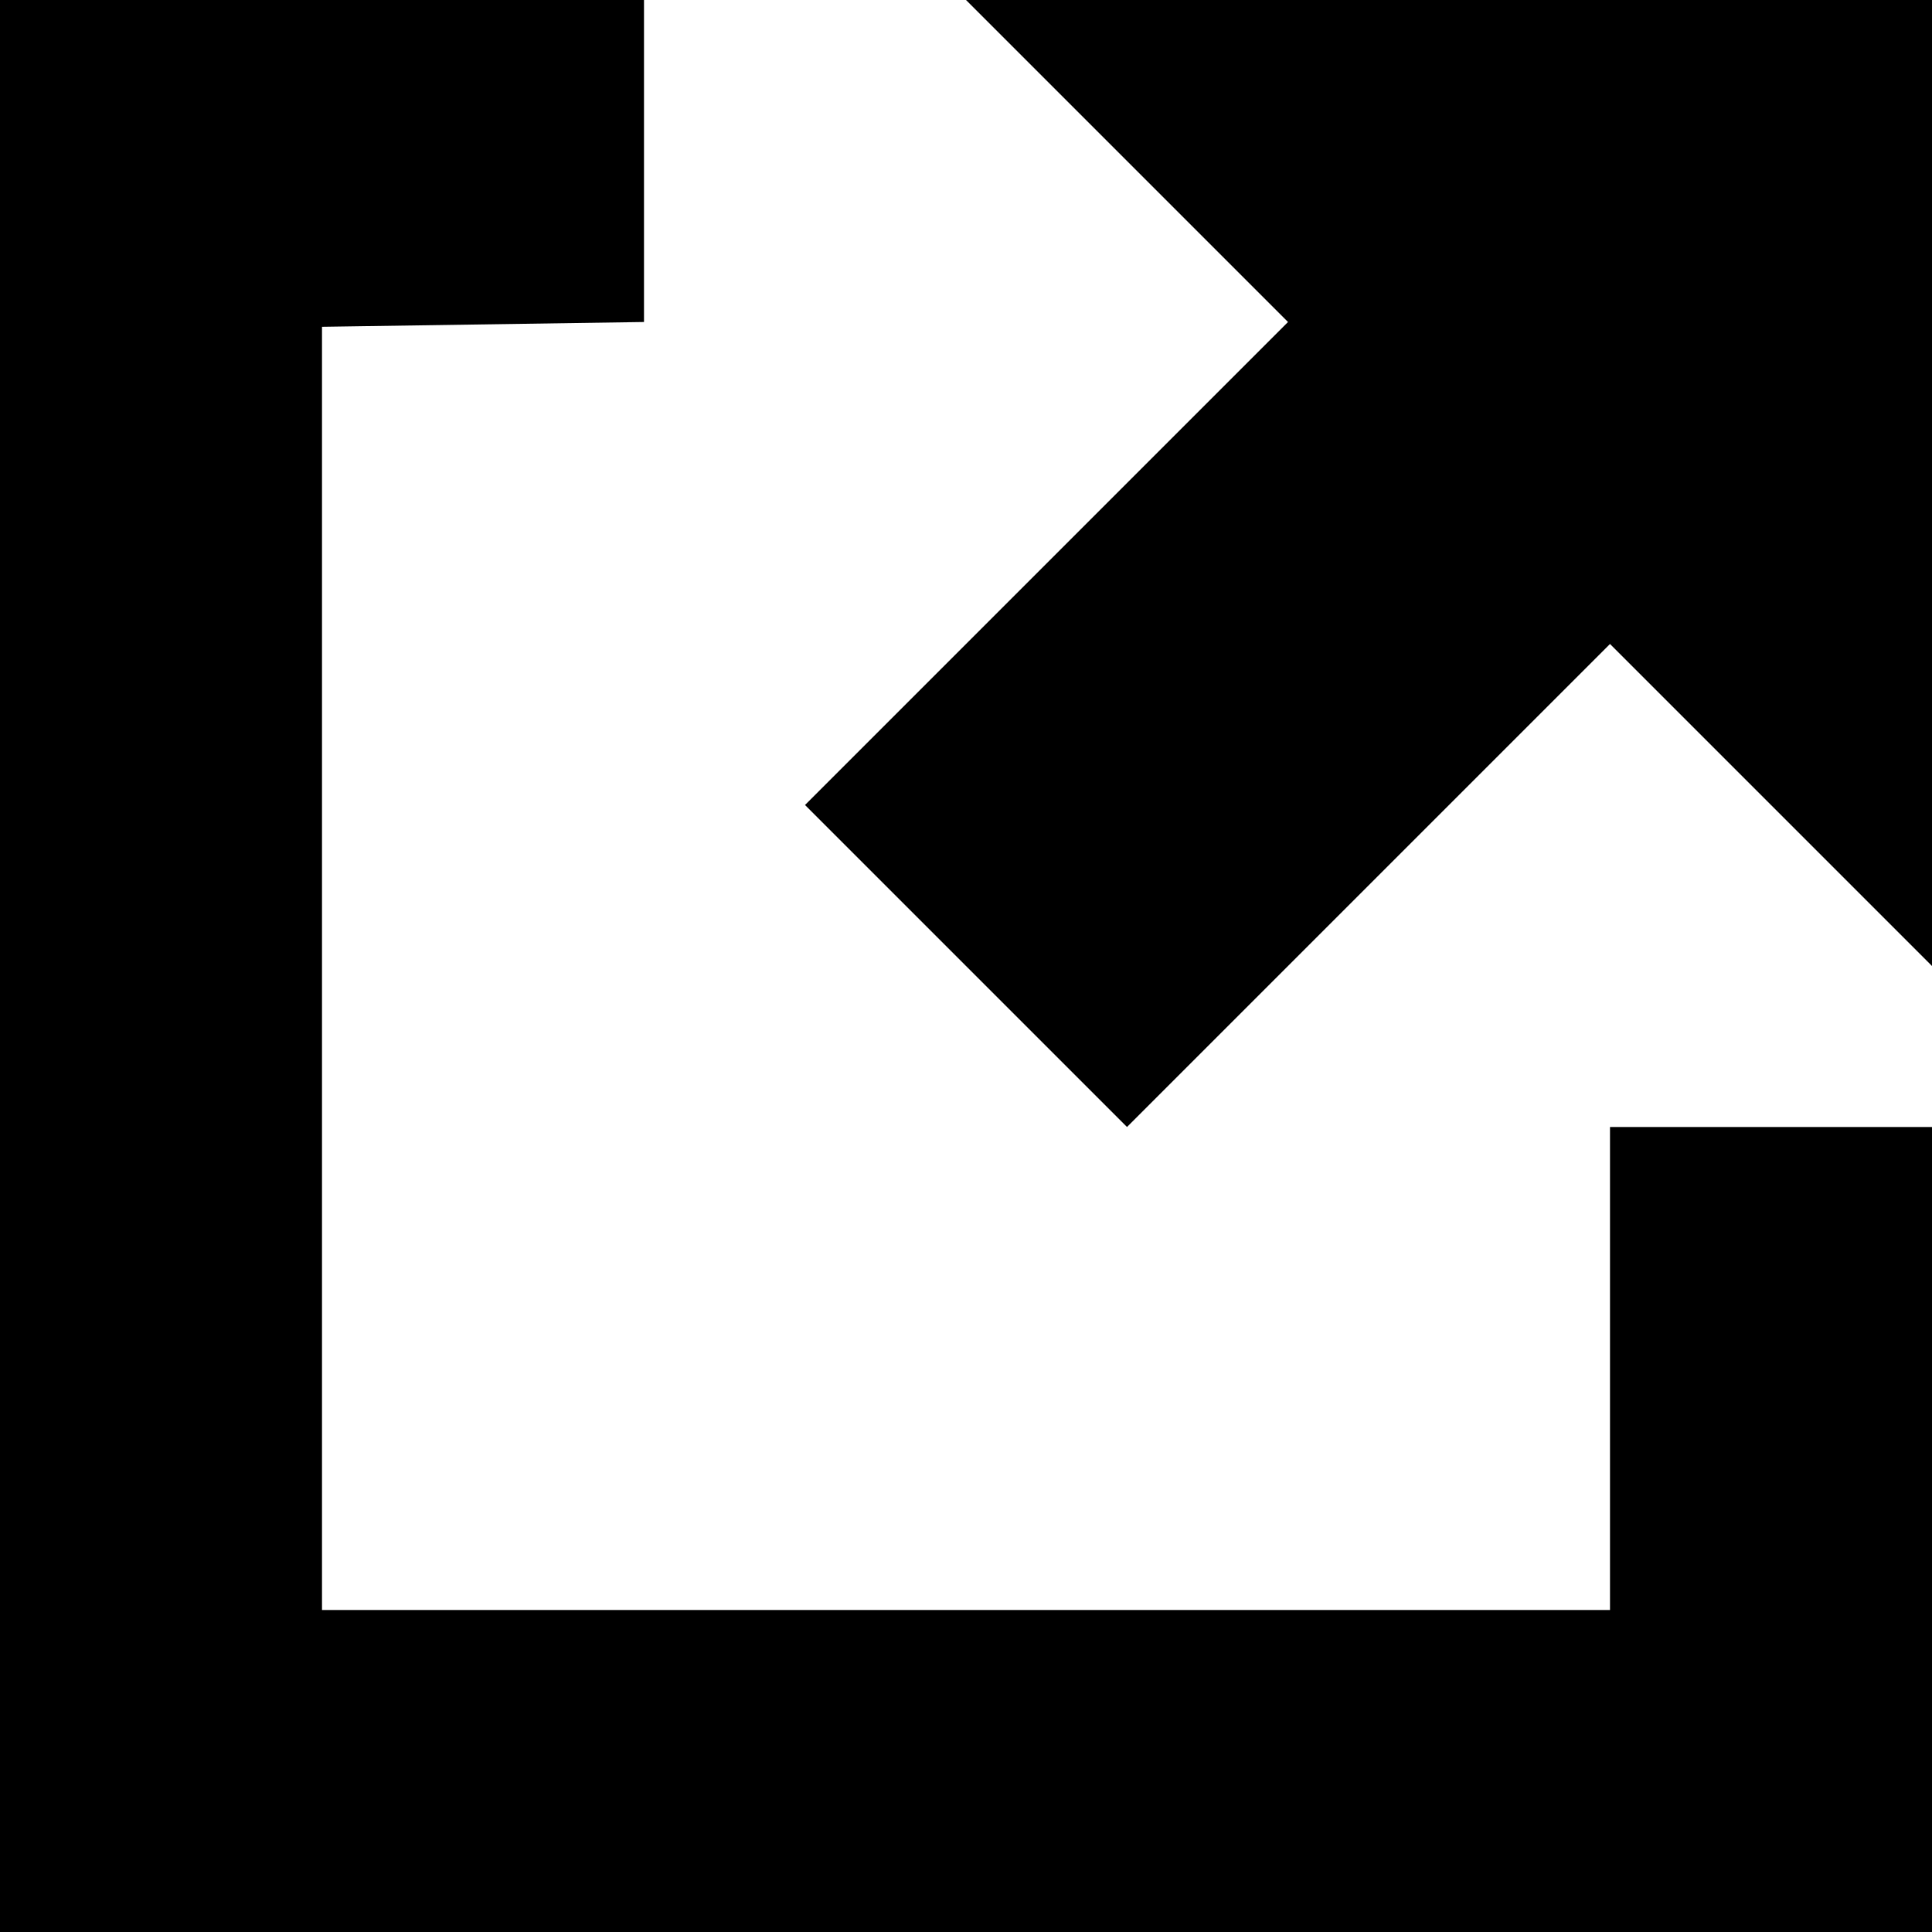
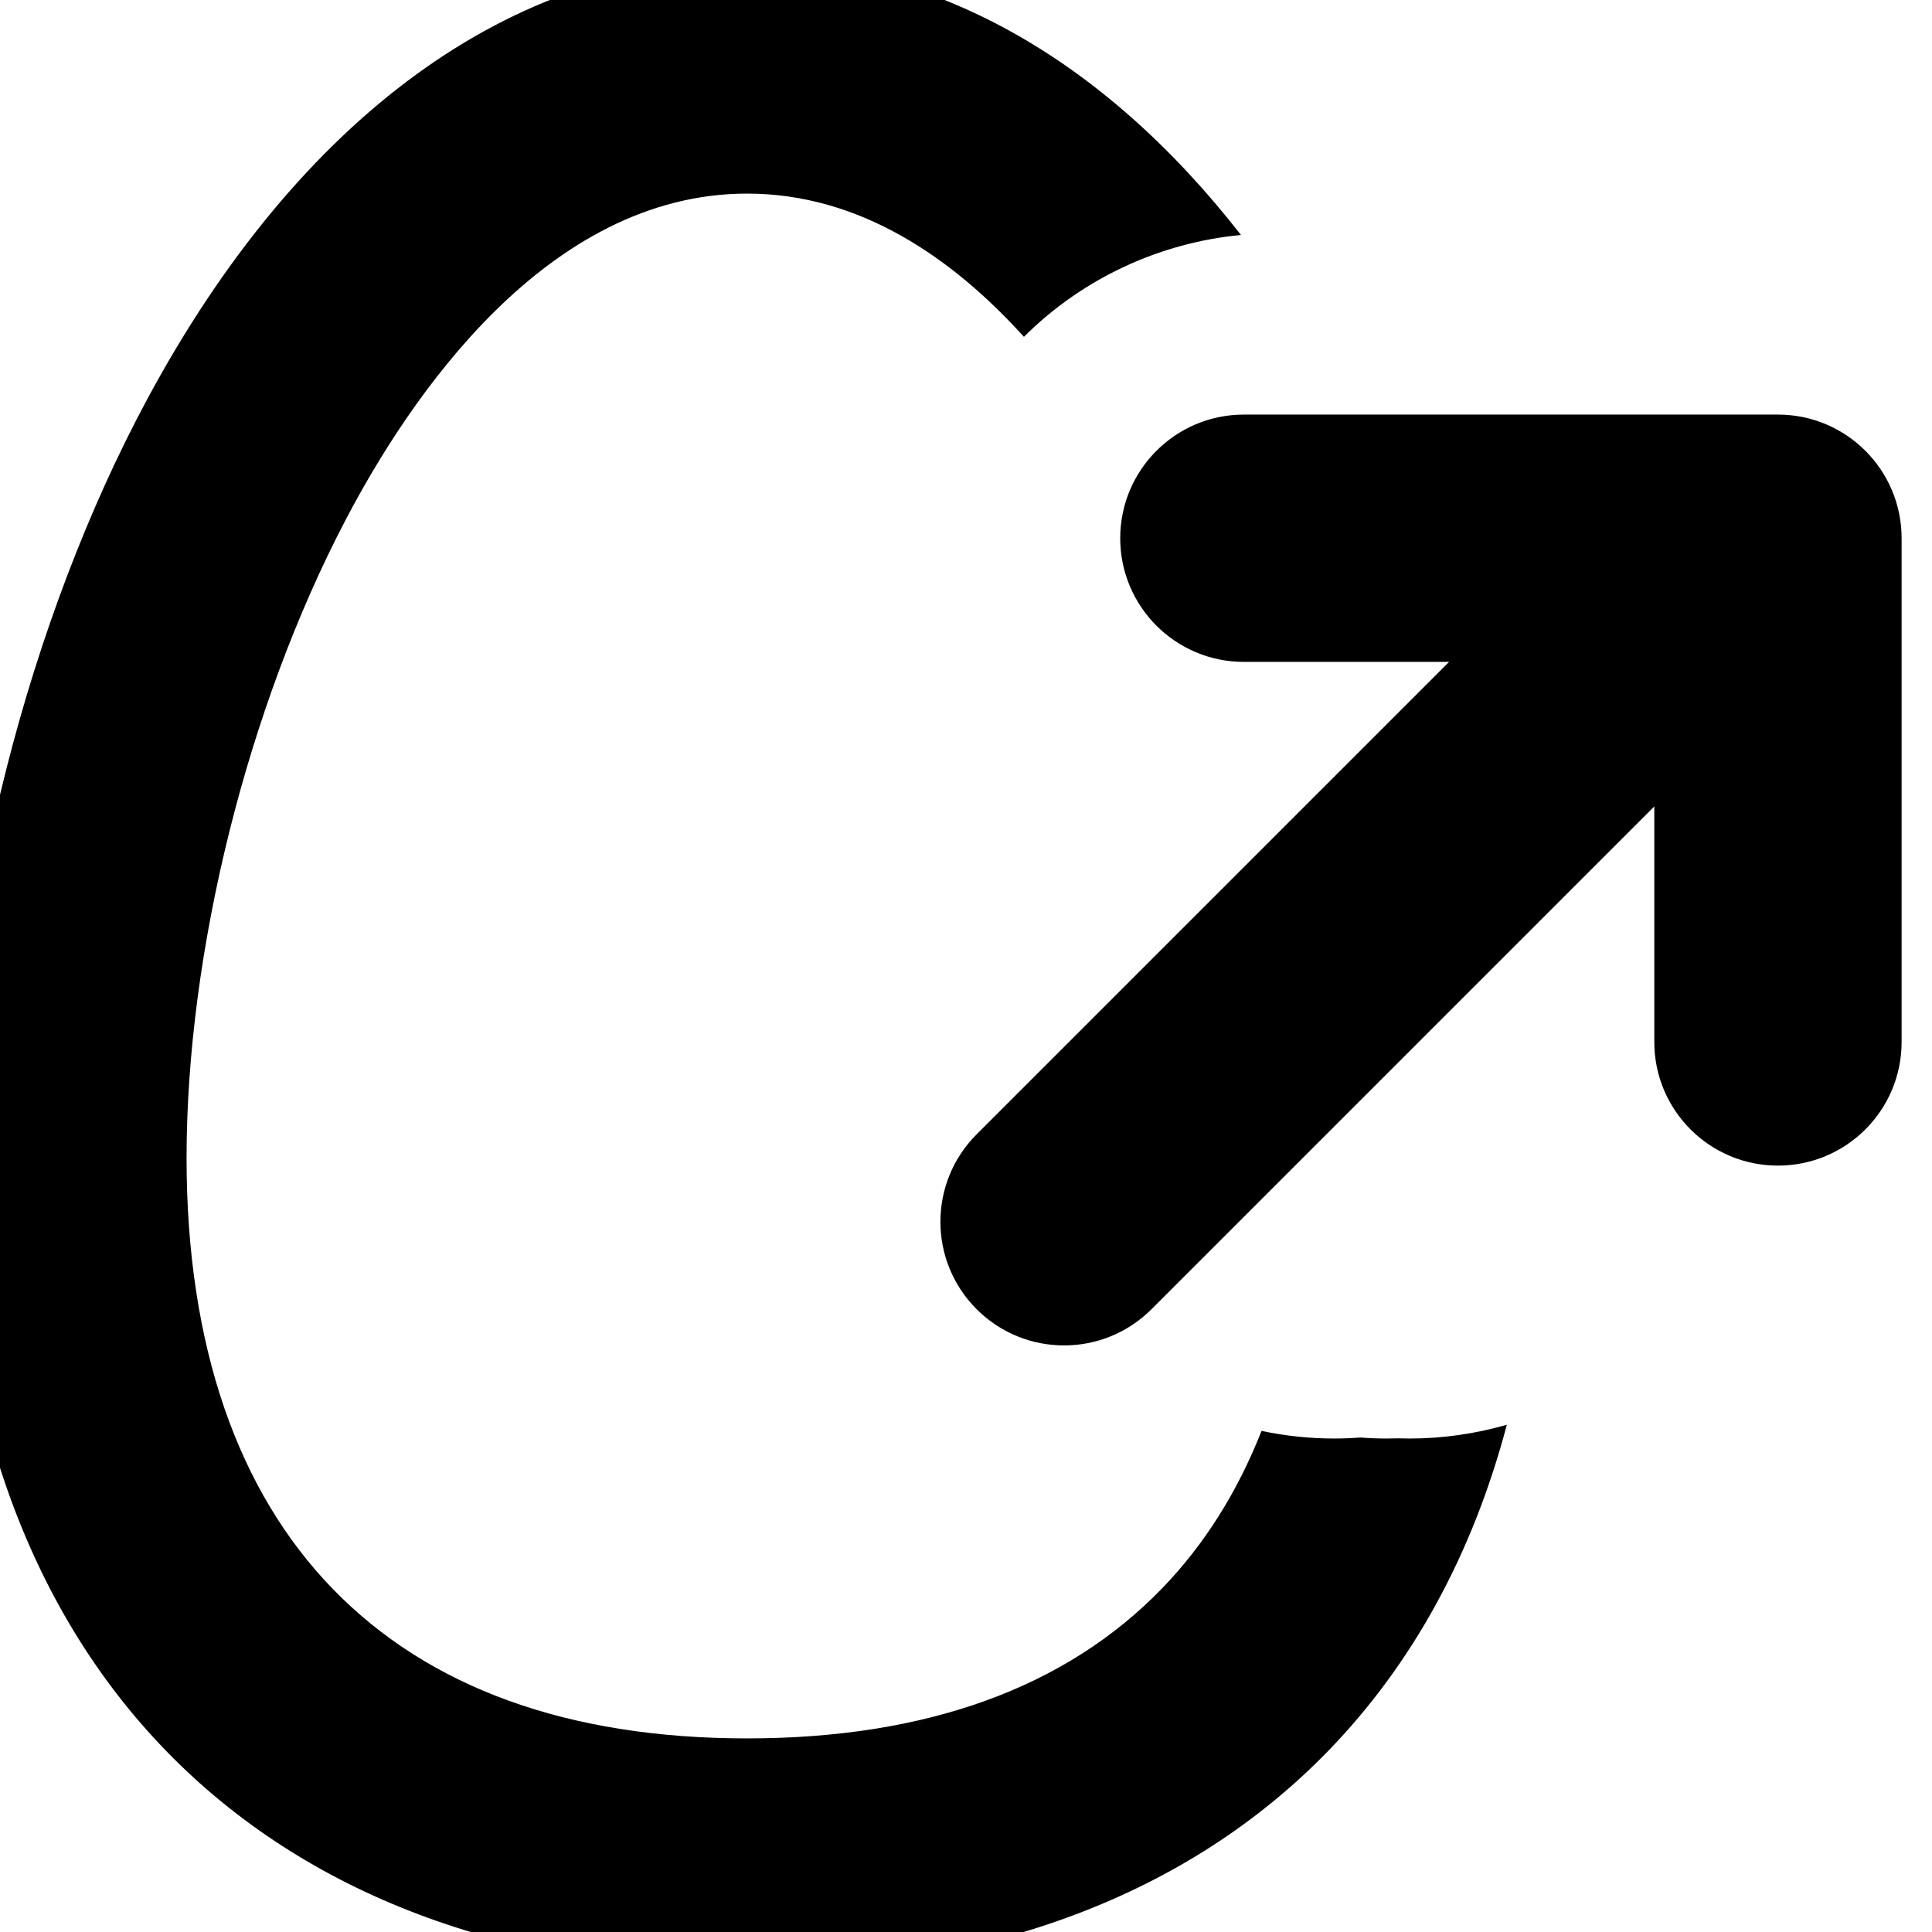
- <svg xmlns="http://www.w3.org/2000/svg" width="768" height="768" viewBox="0 128 768 768">
-   <path d="M640 768H128V257.906L256 256V128H0v768h768V576H640v192zM384 128l128 128-192 192 128 128 192-192 128 128V128H384z" />
+ <svg xmlns="http://www.w3.org/2000/svg" width="768" height="768" viewBox="0 0 768 768">
+   <path d="M555.84 571.755c-1.5.05-3 .082-4.504.082-3.546 0-7.082-.14-10.6-.408-3.454.26-6.922.407-10.402.407-9.748 0-19.417-1.04-28.854-3.032-9.565 24.322-22.845 45.368-39.577 62.643-38.302 39.542-93.78 59.592-164.894 59.592s-126.59-20.05-164.892-59.592c-18.717-19.323-33.13-43.354-42.835-71.426-10.033-29.016-15.12-62.537-15.12-99.634 0-82.018 24.23-179.245 63.236-253.74C162.757 158.213 217.215 76.96 297.01 76.96c44.935 0 81.824 25.772 110.018 56.935 23.144-23.12 53.886-37.435 86.28-40.484C438.3 22.843 370.353-15.2 297.01-15.2c-93.417 0-178.09 61.712-238.42 173.768C11.348 246.312-18 361.964-18 460.388c0 97.577 29.087 179.082 84.116 235.702 55.378 56.988 135.22 87.11 230.893 87.11 95.675 0 175.52-30.12 230.896-87.11 33.635-34.607 57.554-78.53 71.083-129.723-12.49 3.587-25.5 5.47-38.653 5.47-1.502 0-3-.033-4.498-.082z" />
+   <path d="M706.763 164.803H494.458c-27.147 0-49.154 22.008-49.154 49.155 0 27.147 22.007 49.155 49.154 49.155h81.568l-187.8 187.802c-19.197 19.195-19.197 50.32 0 69.515 9.597 9.598 22.177 14.397 34.757 14.397s25.16-4.8 34.757-14.397l199.868-199.868v93.634c0 27.147 22.008 49.154 49.155 49.154s49.155-22.007 49.155-49.154V213.958c0-27.147-22.008-49.155-49.155-49.155z" />
</svg>
